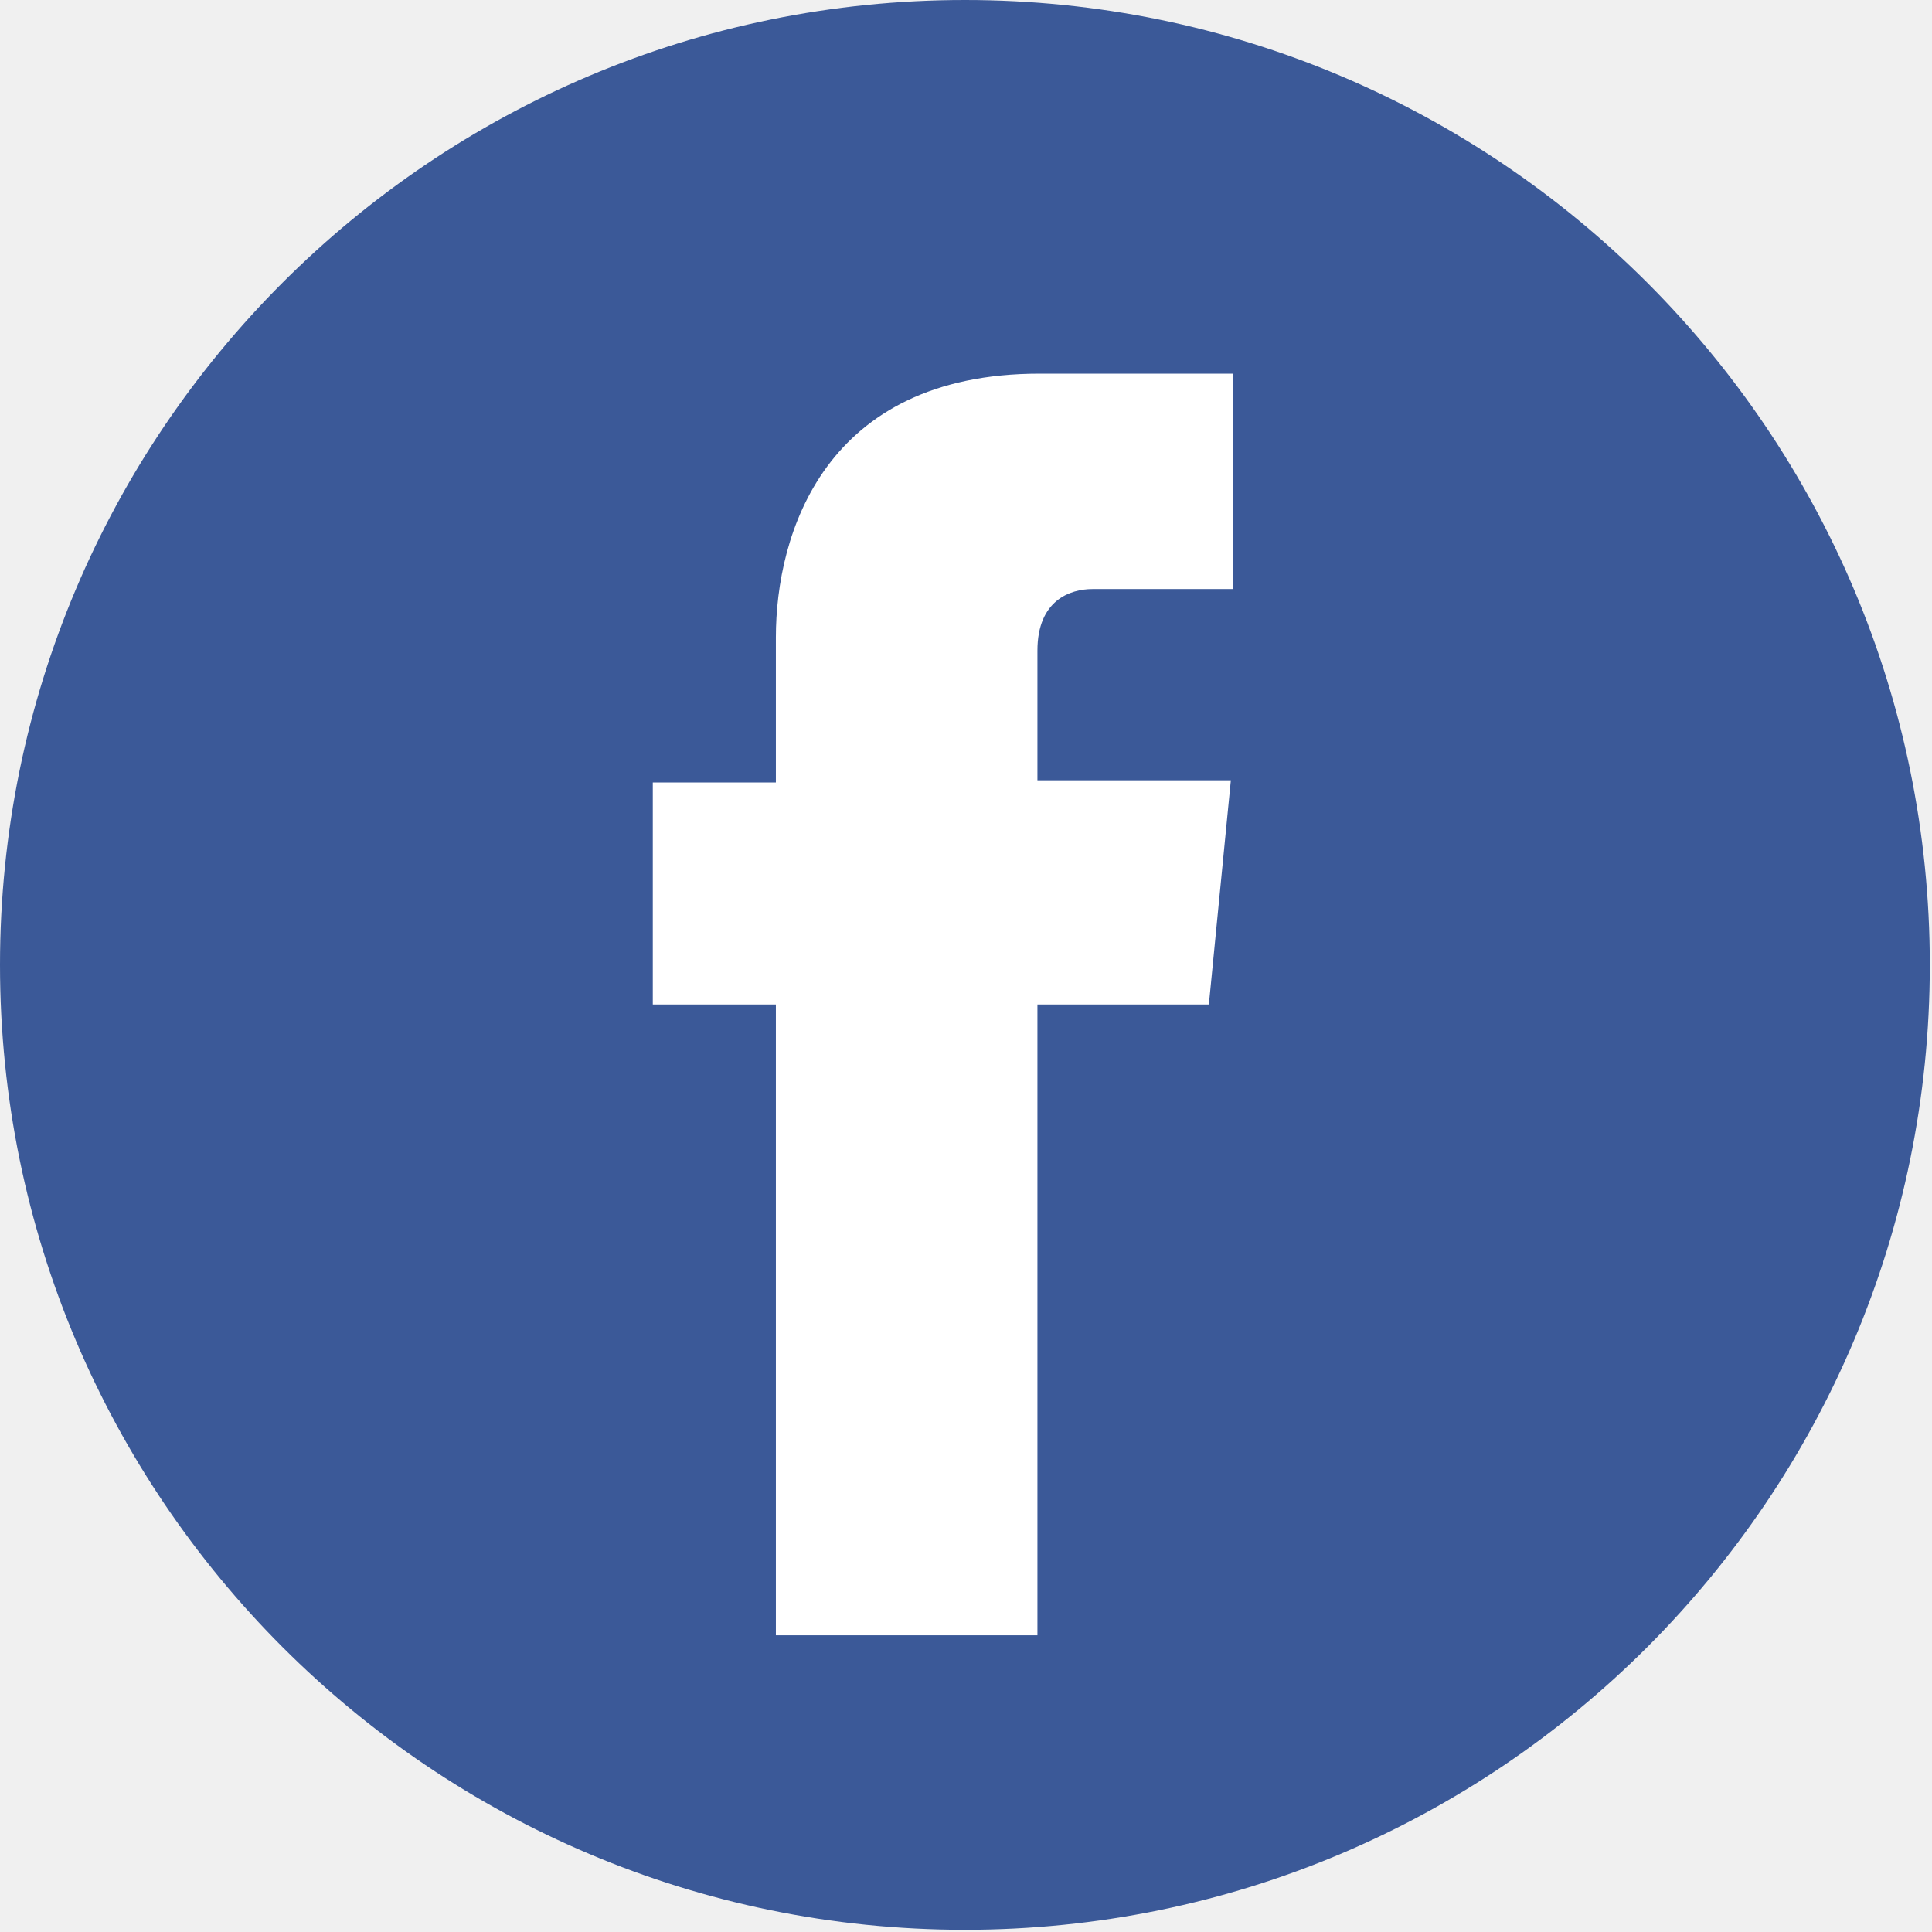
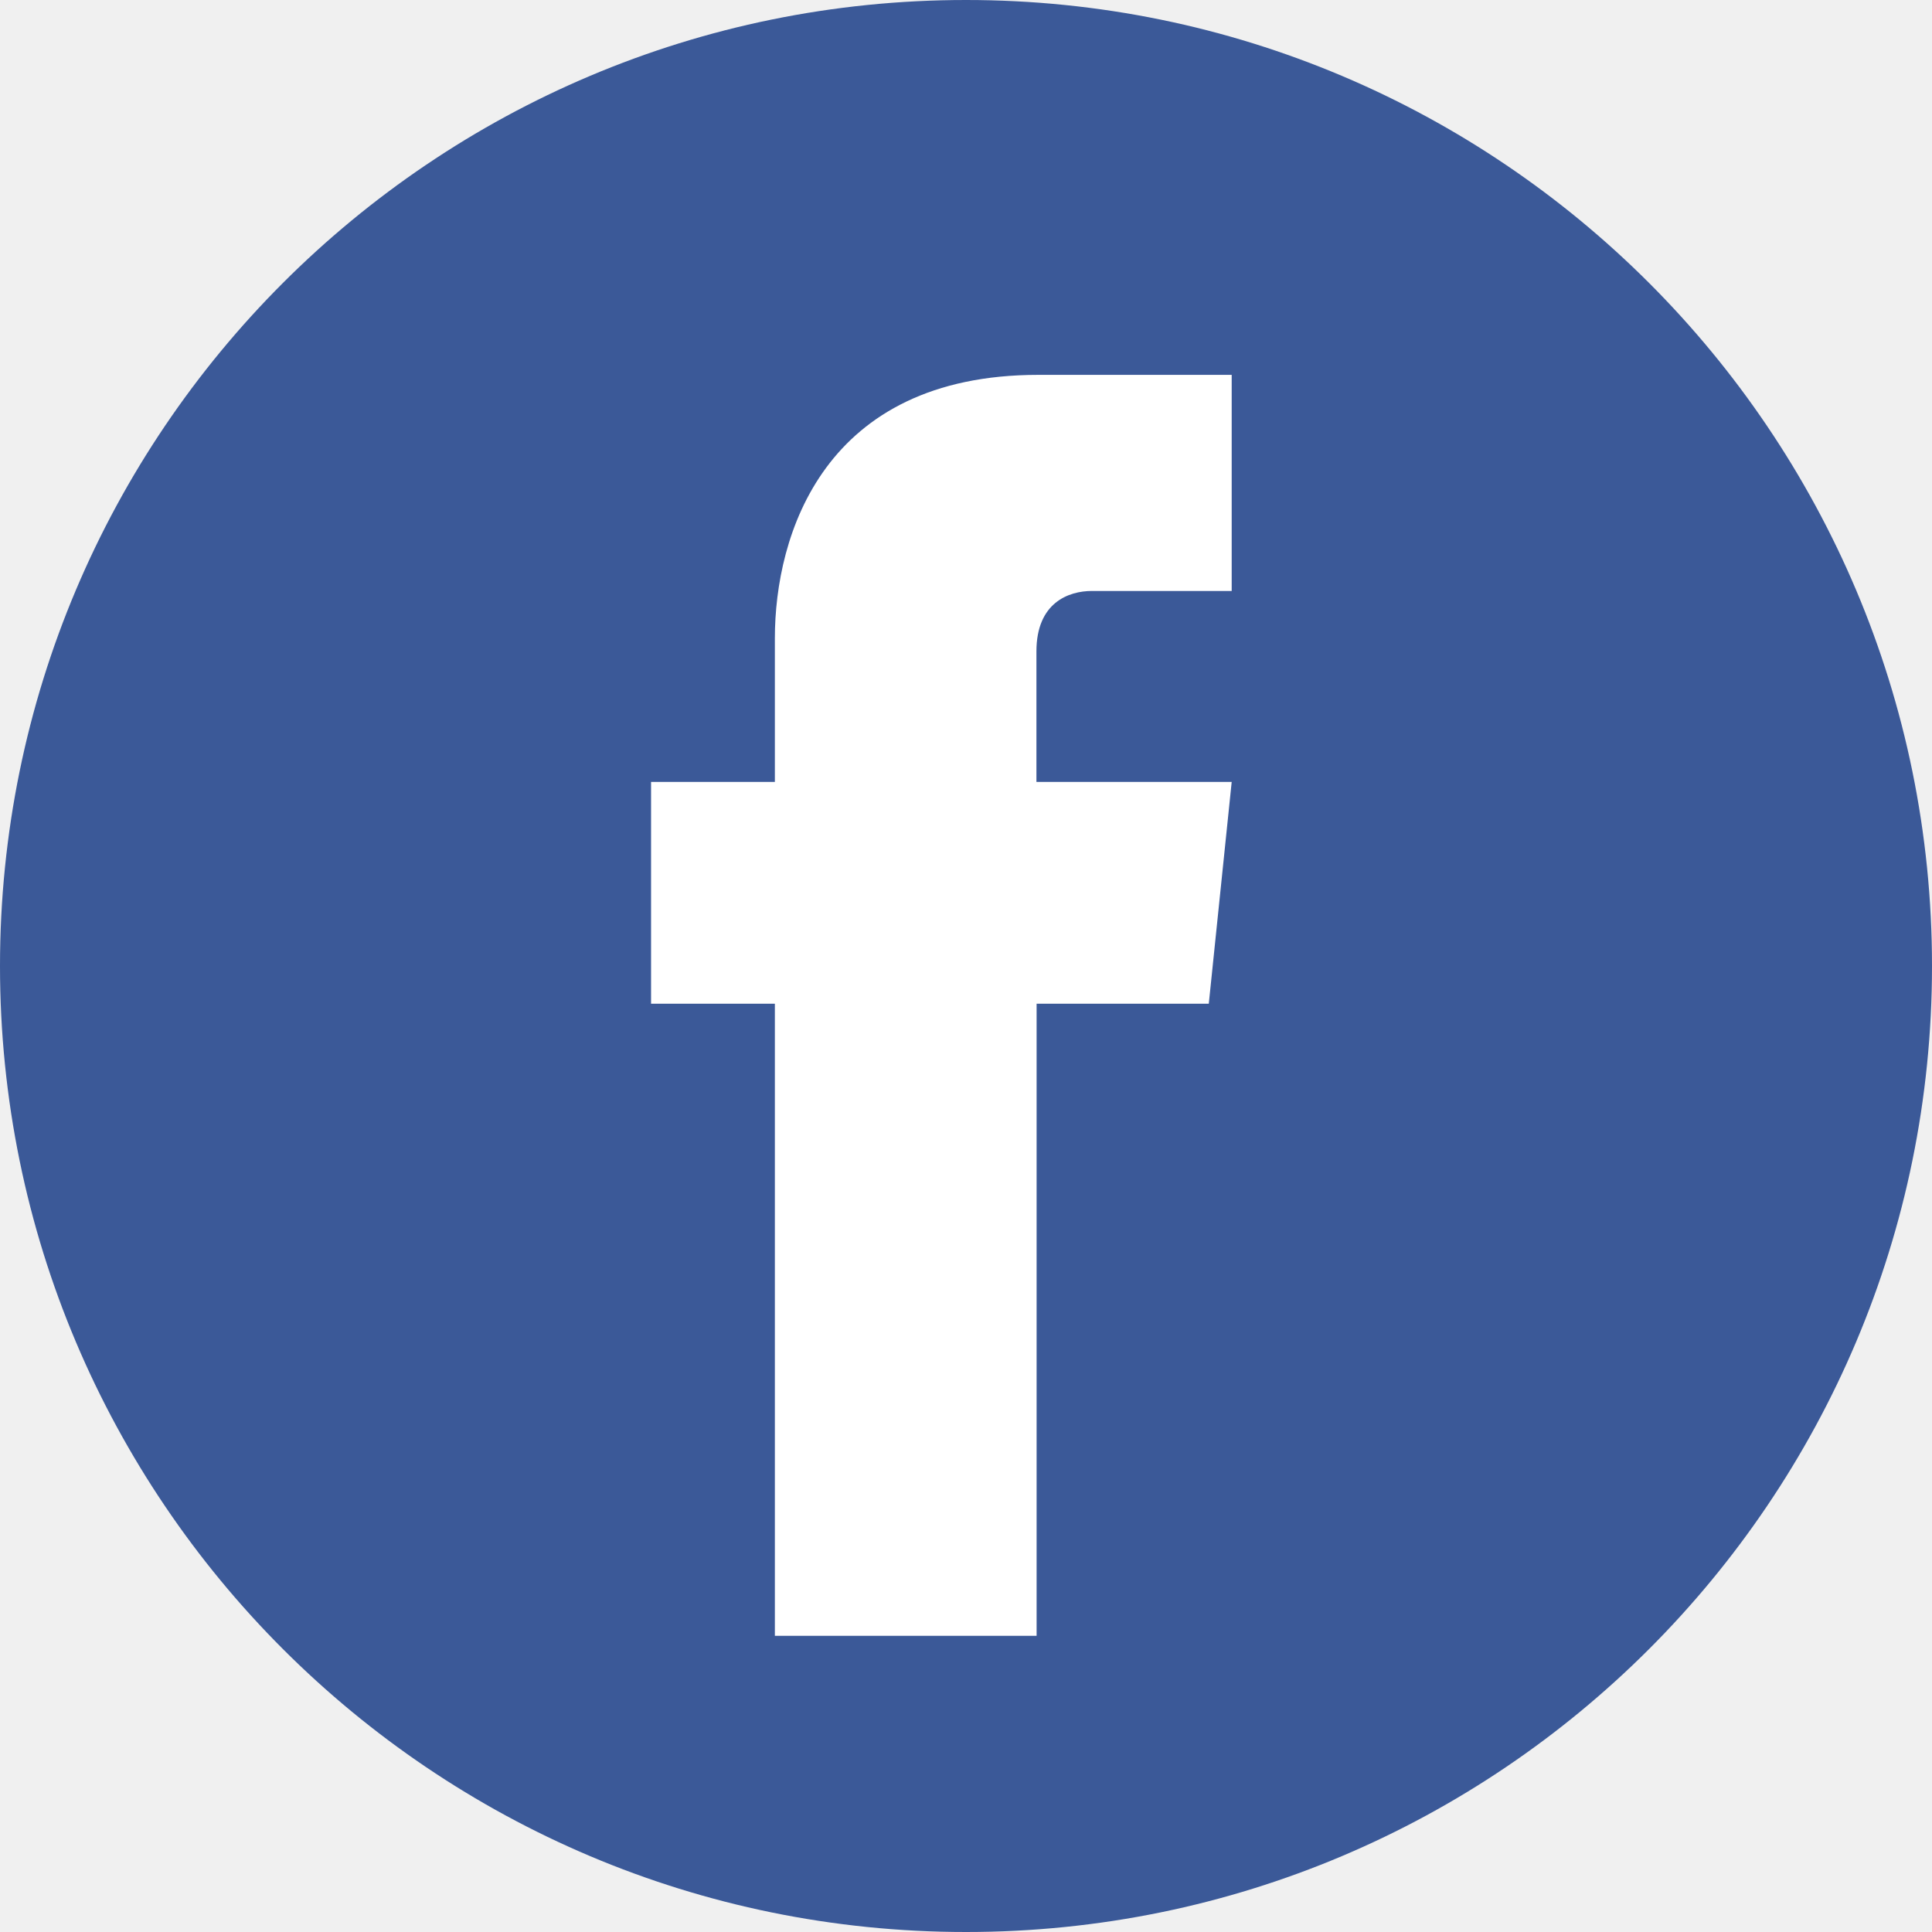
- <svg xmlns="http://www.w3.org/2000/svg" version="1.1" id="Capa_1" x="0px" y="0px" viewBox="0 0 87.9 87.9" style="enable-background:new 0 0 87.9 87.9;" xml:space="preserve">
-   <style type="text/css">
- 	.st0{fill:#3B5998;}
- 	.st1{fill:#FFFFFF;}
- </style>
-   <g>
-     <circle class="st0" cx="43.9" cy="43.9" r="43.9" />
-     <path class="st1" d="M55,45.7h-7.8v28.7H35.3V45.7h-5.6V35.6h5.6V29c0-4.7,2.2-12,12-12l8.8,0v9.8h-6.4c-1,0-2.5,0.5-2.5,2.8v5.9   H56L55,45.7z" />
+ <svg xmlns="http://www.w3.org/2000/svg" viewBox="0 0 112.2 112.2">
+   <defs>
+     <style>.cls-1{fill:#3b5998;}.cls-2{fill:#fff;}</style>
+   </defs>
+   <g id="Слой_2" data-name="Слой 2">
+     <g id="Capa_1" data-name="Capa 1">
+       <circle class="cls-1" cx="56.1" cy="56.1" r="56.1" />
+       <path class="cls-2" d="M70.2,58.29h-10V95H45V58.29H37.81V45.41H45V37.07c0-6,2.83-15.3,15.3-15.3l11.23,0V34.32H63.41c-1.34,0-3.22.67-3.22,3.51v7.58H71.53Z" />
+     </g>
  </g>
</svg>
